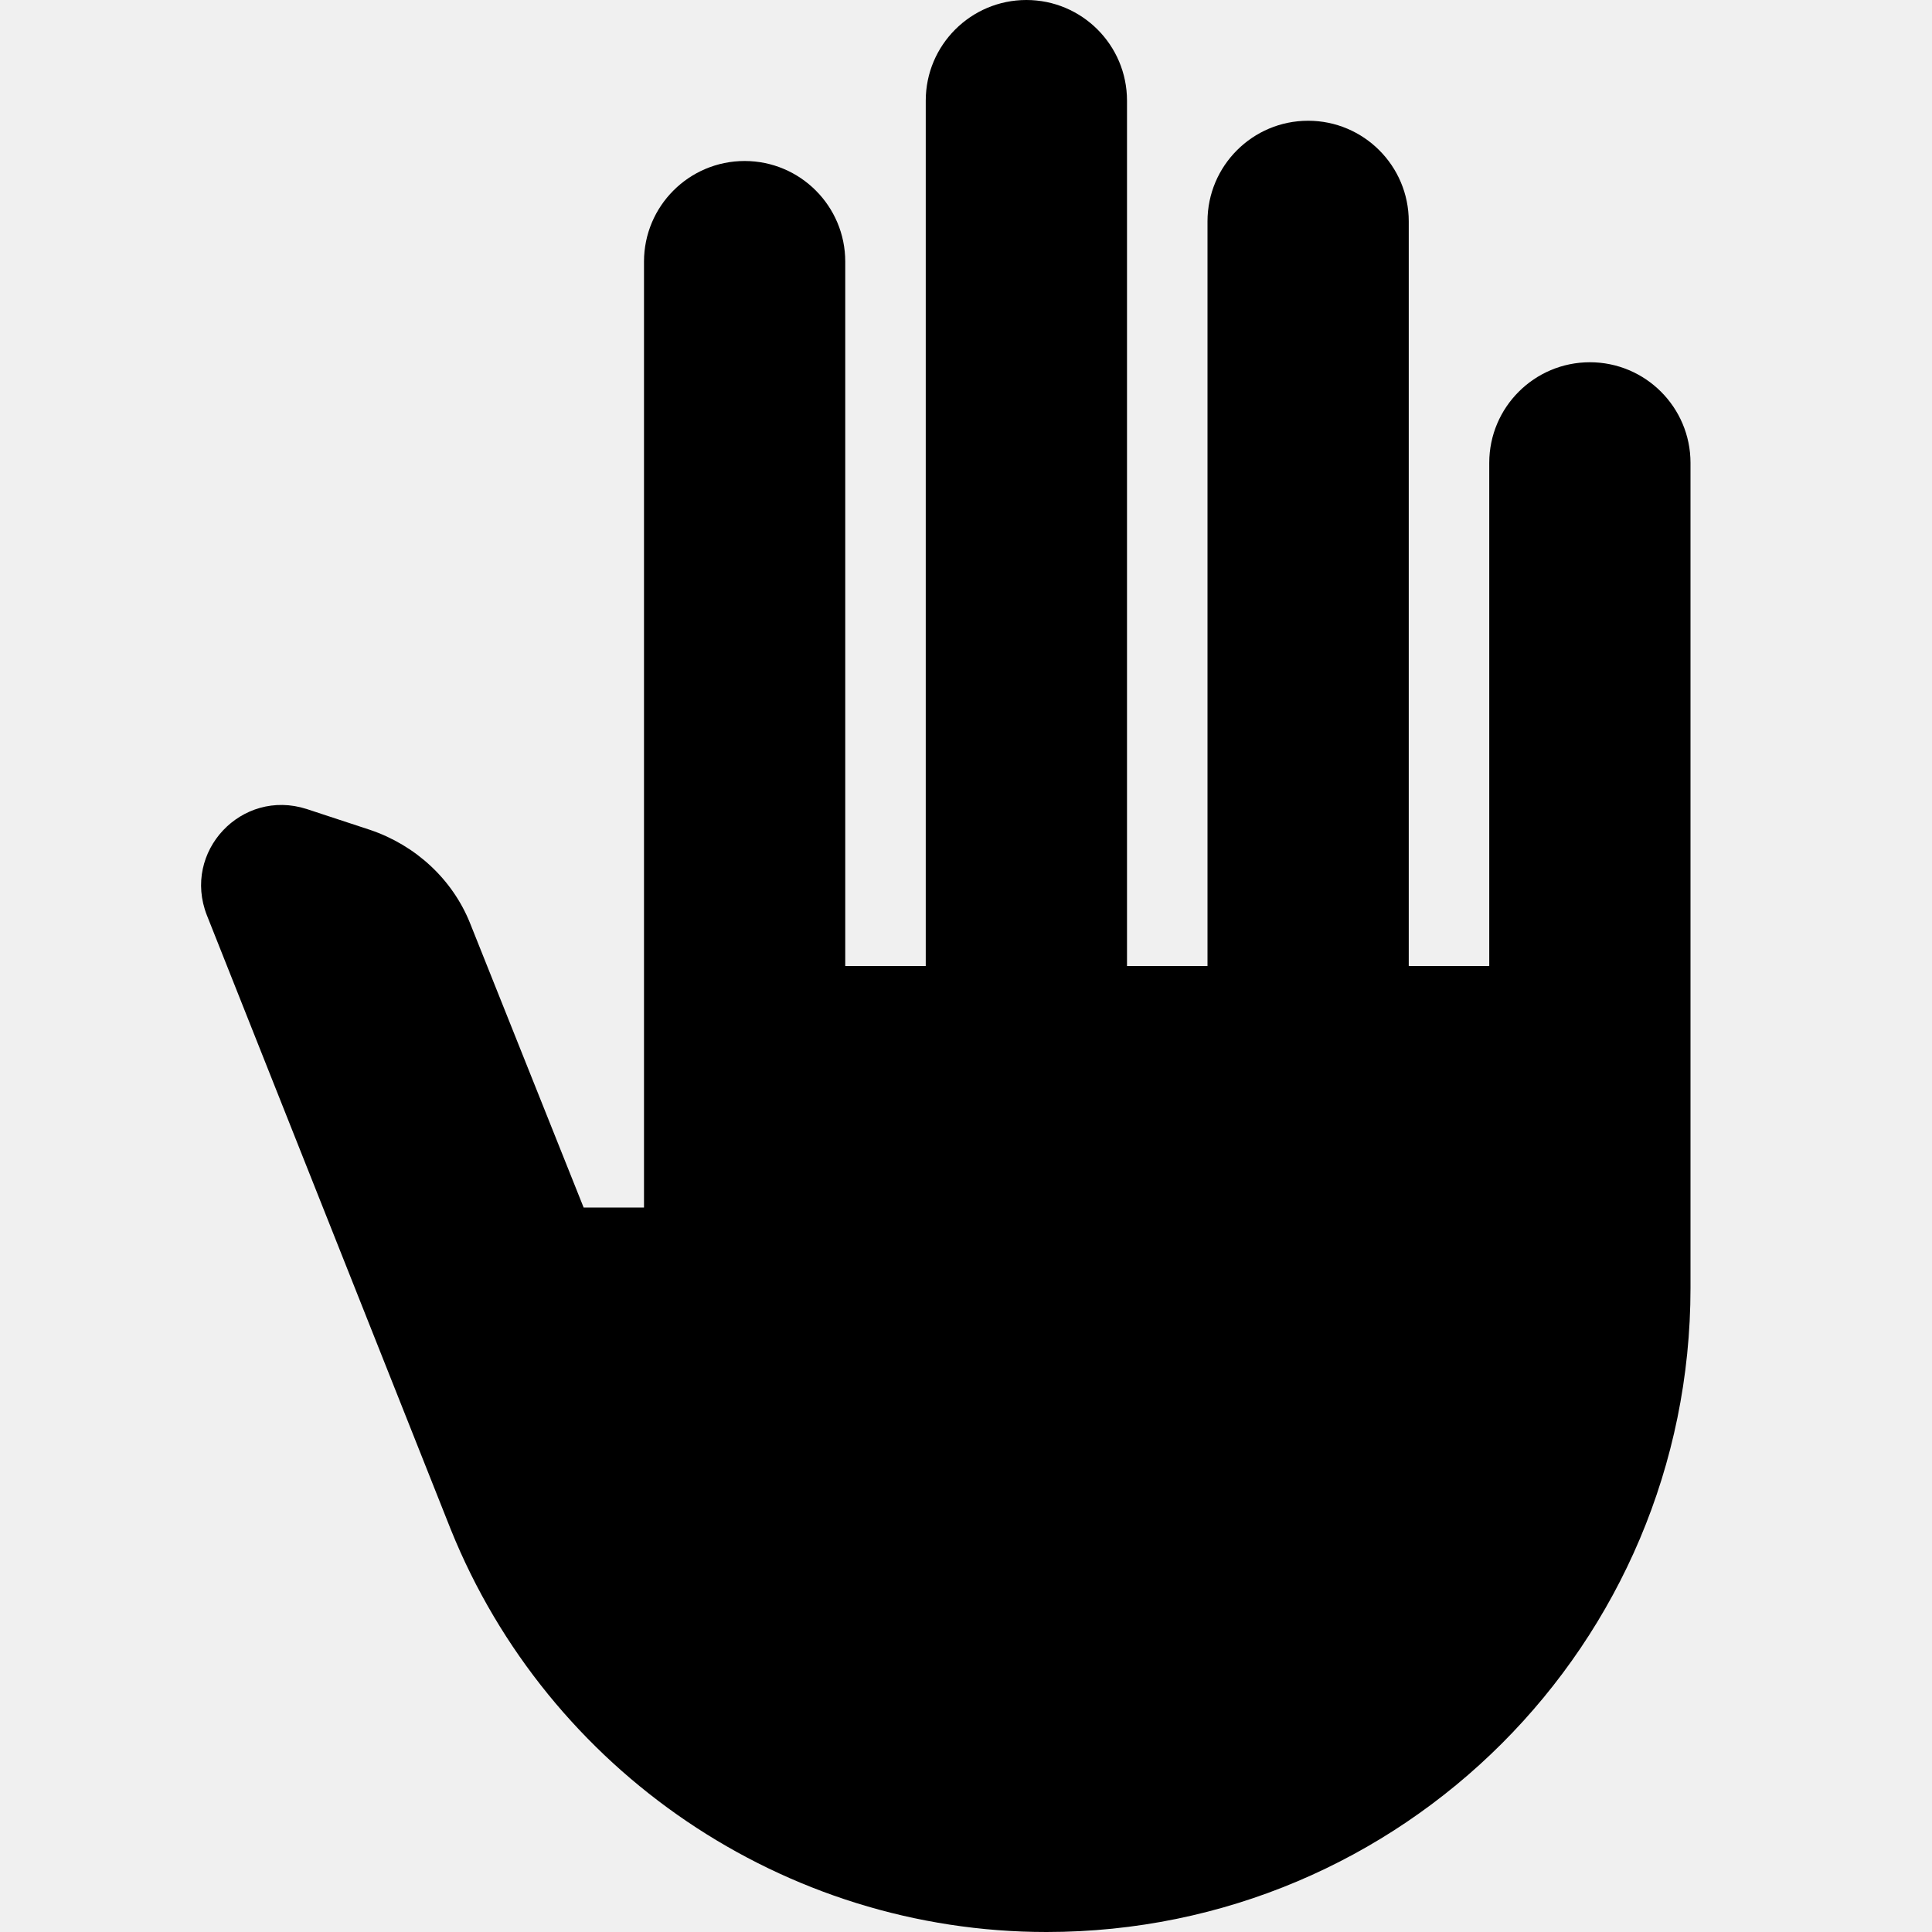
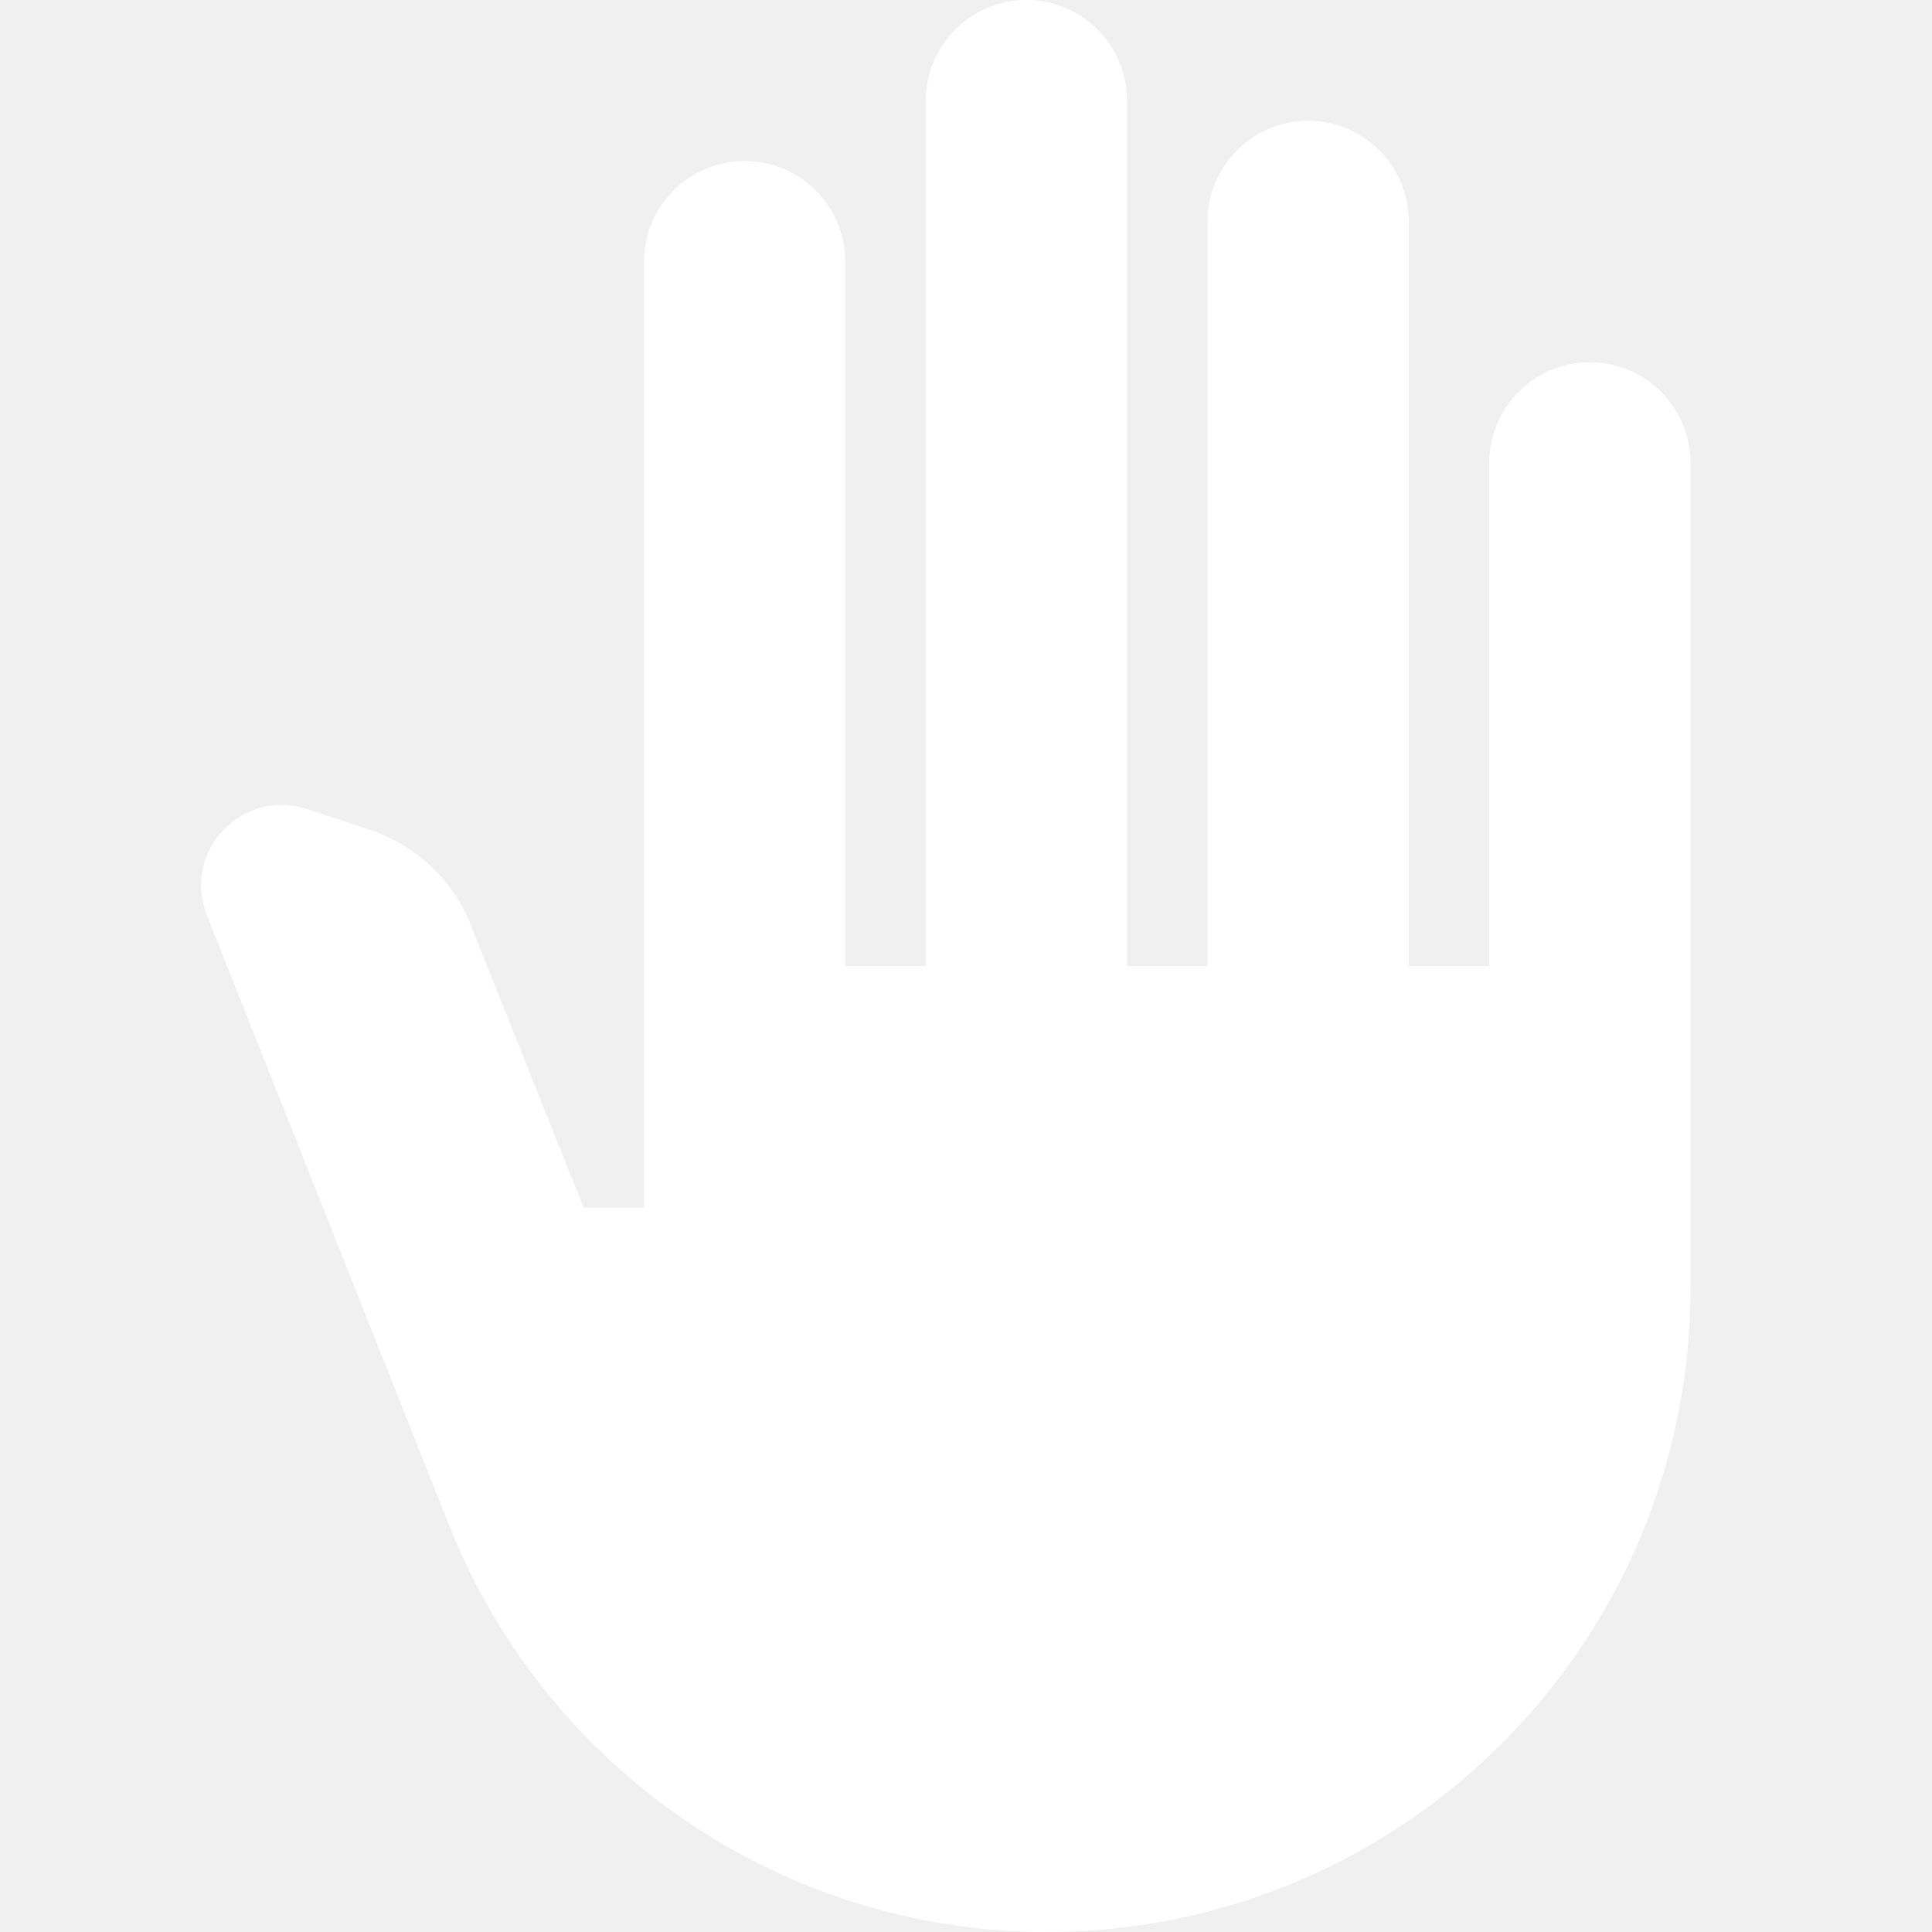
<svg xmlns="http://www.w3.org/2000/svg" viewBox="0 0 24 24">
-   <path d="M13 24C9.74 24 6.81 22 5.6 19L2.57 11.37C2.26 10.58 3 9.79 3.81 10.05L4.6 10.31C5.16 10.5 5.62 10.92 5.84 11.47L7.25 15H8V3.25C8 2.56 8.56 2 9.25 2S10.5 2.56 10.5 3.25V12H11.5V1.25C11.5 .56 12.06 0 12.75 0S14 .56 14 1.25V12H15V2.75C15 2.06 15.56 1.5 16.25 1.5C16.94 1.5 17.5 2.06 17.5 2.75V12H18.5V5.75C18.5 5.06 19.06 4.5 19.75 4.5S21 5.06 21 5.75V16C21 20.42 17.42 24 13 24Z" />
+   <path fill="white" d="M13 24C9.74 24 6.81 22 5.6 19L2.57 11.37C2.26 10.58 3 9.79 3.81 10.05L4.6 10.31C5.16 10.5 5.62 10.92 5.84 11.47L7.25 15H8V3.25C8 2.56 8.56 2 9.25 2S10.5 2.56 10.5 3.25V12H11.5V1.25C11.5 .56 12.06 0 12.75 0S14 .56 14 1.25V12H15V2.75C15 2.06 15.56 1.5 16.25 1.5C16.94 1.5 17.5 2.06 17.5 2.75V12H18.5V5.75C18.5 5.06 19.06 4.5 19.75 4.5S21 5.06 21 5.75V16C21 20.42 17.42 24 13 24Z" />
</svg>
